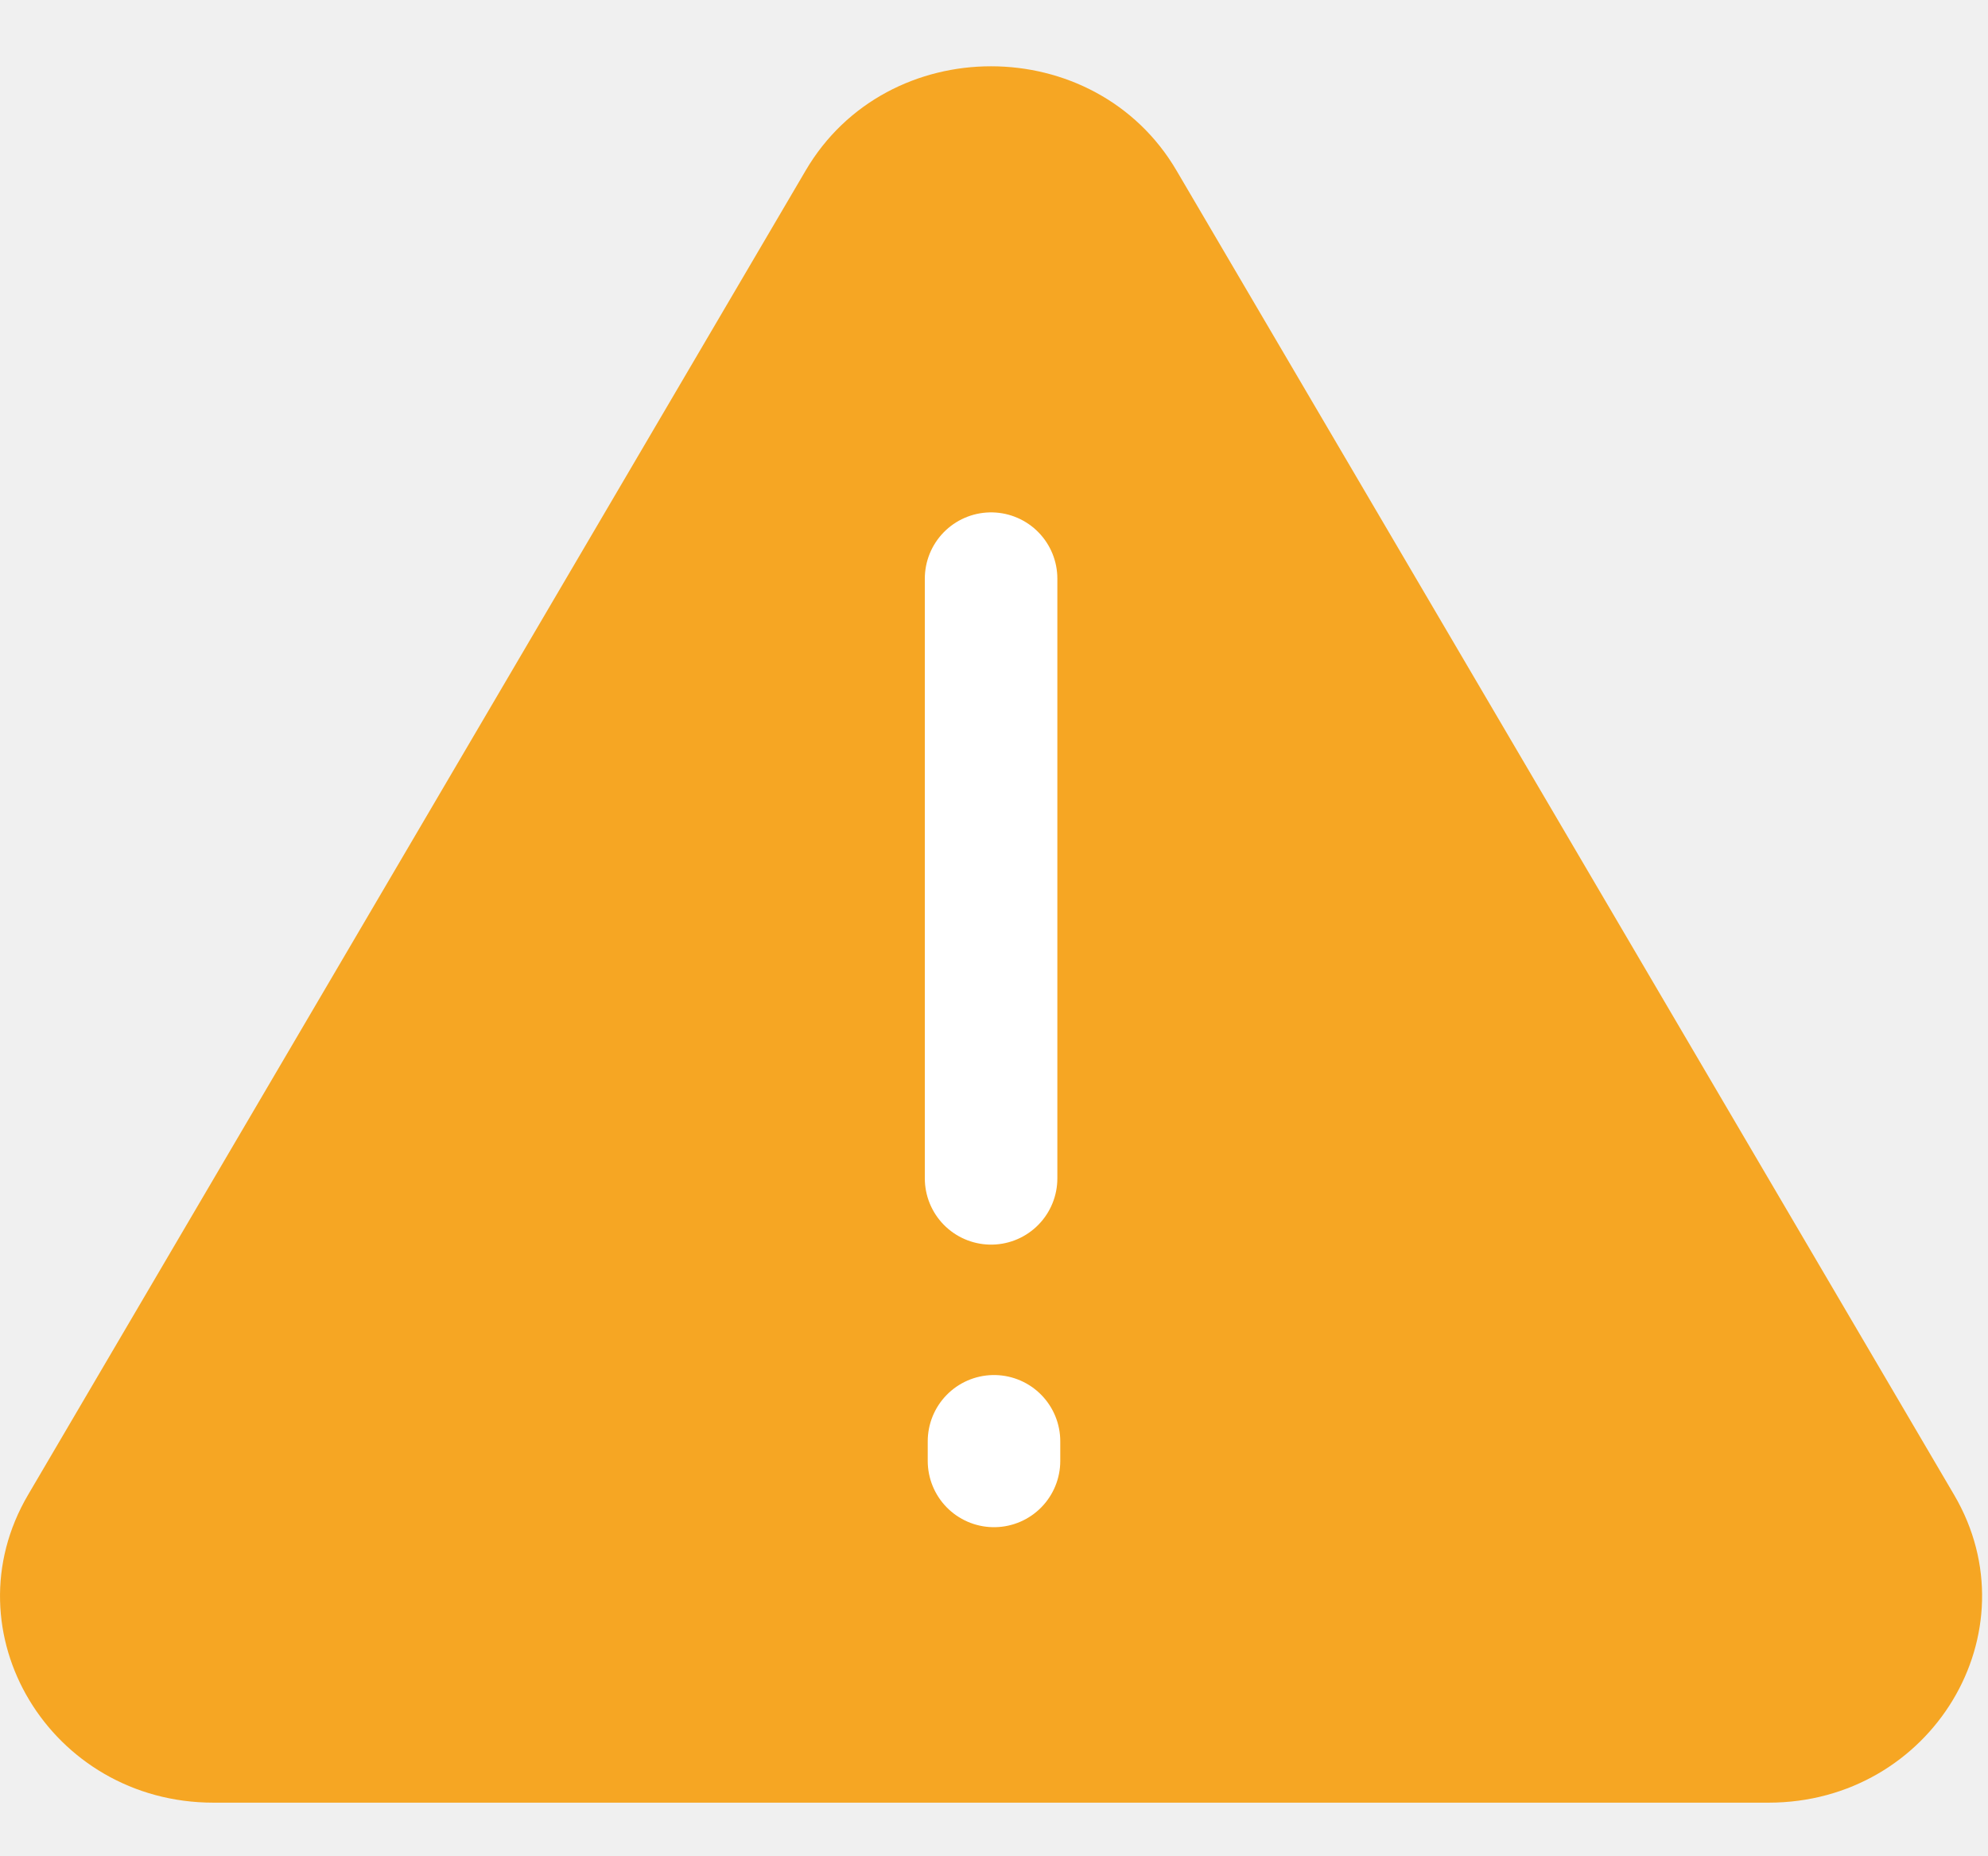
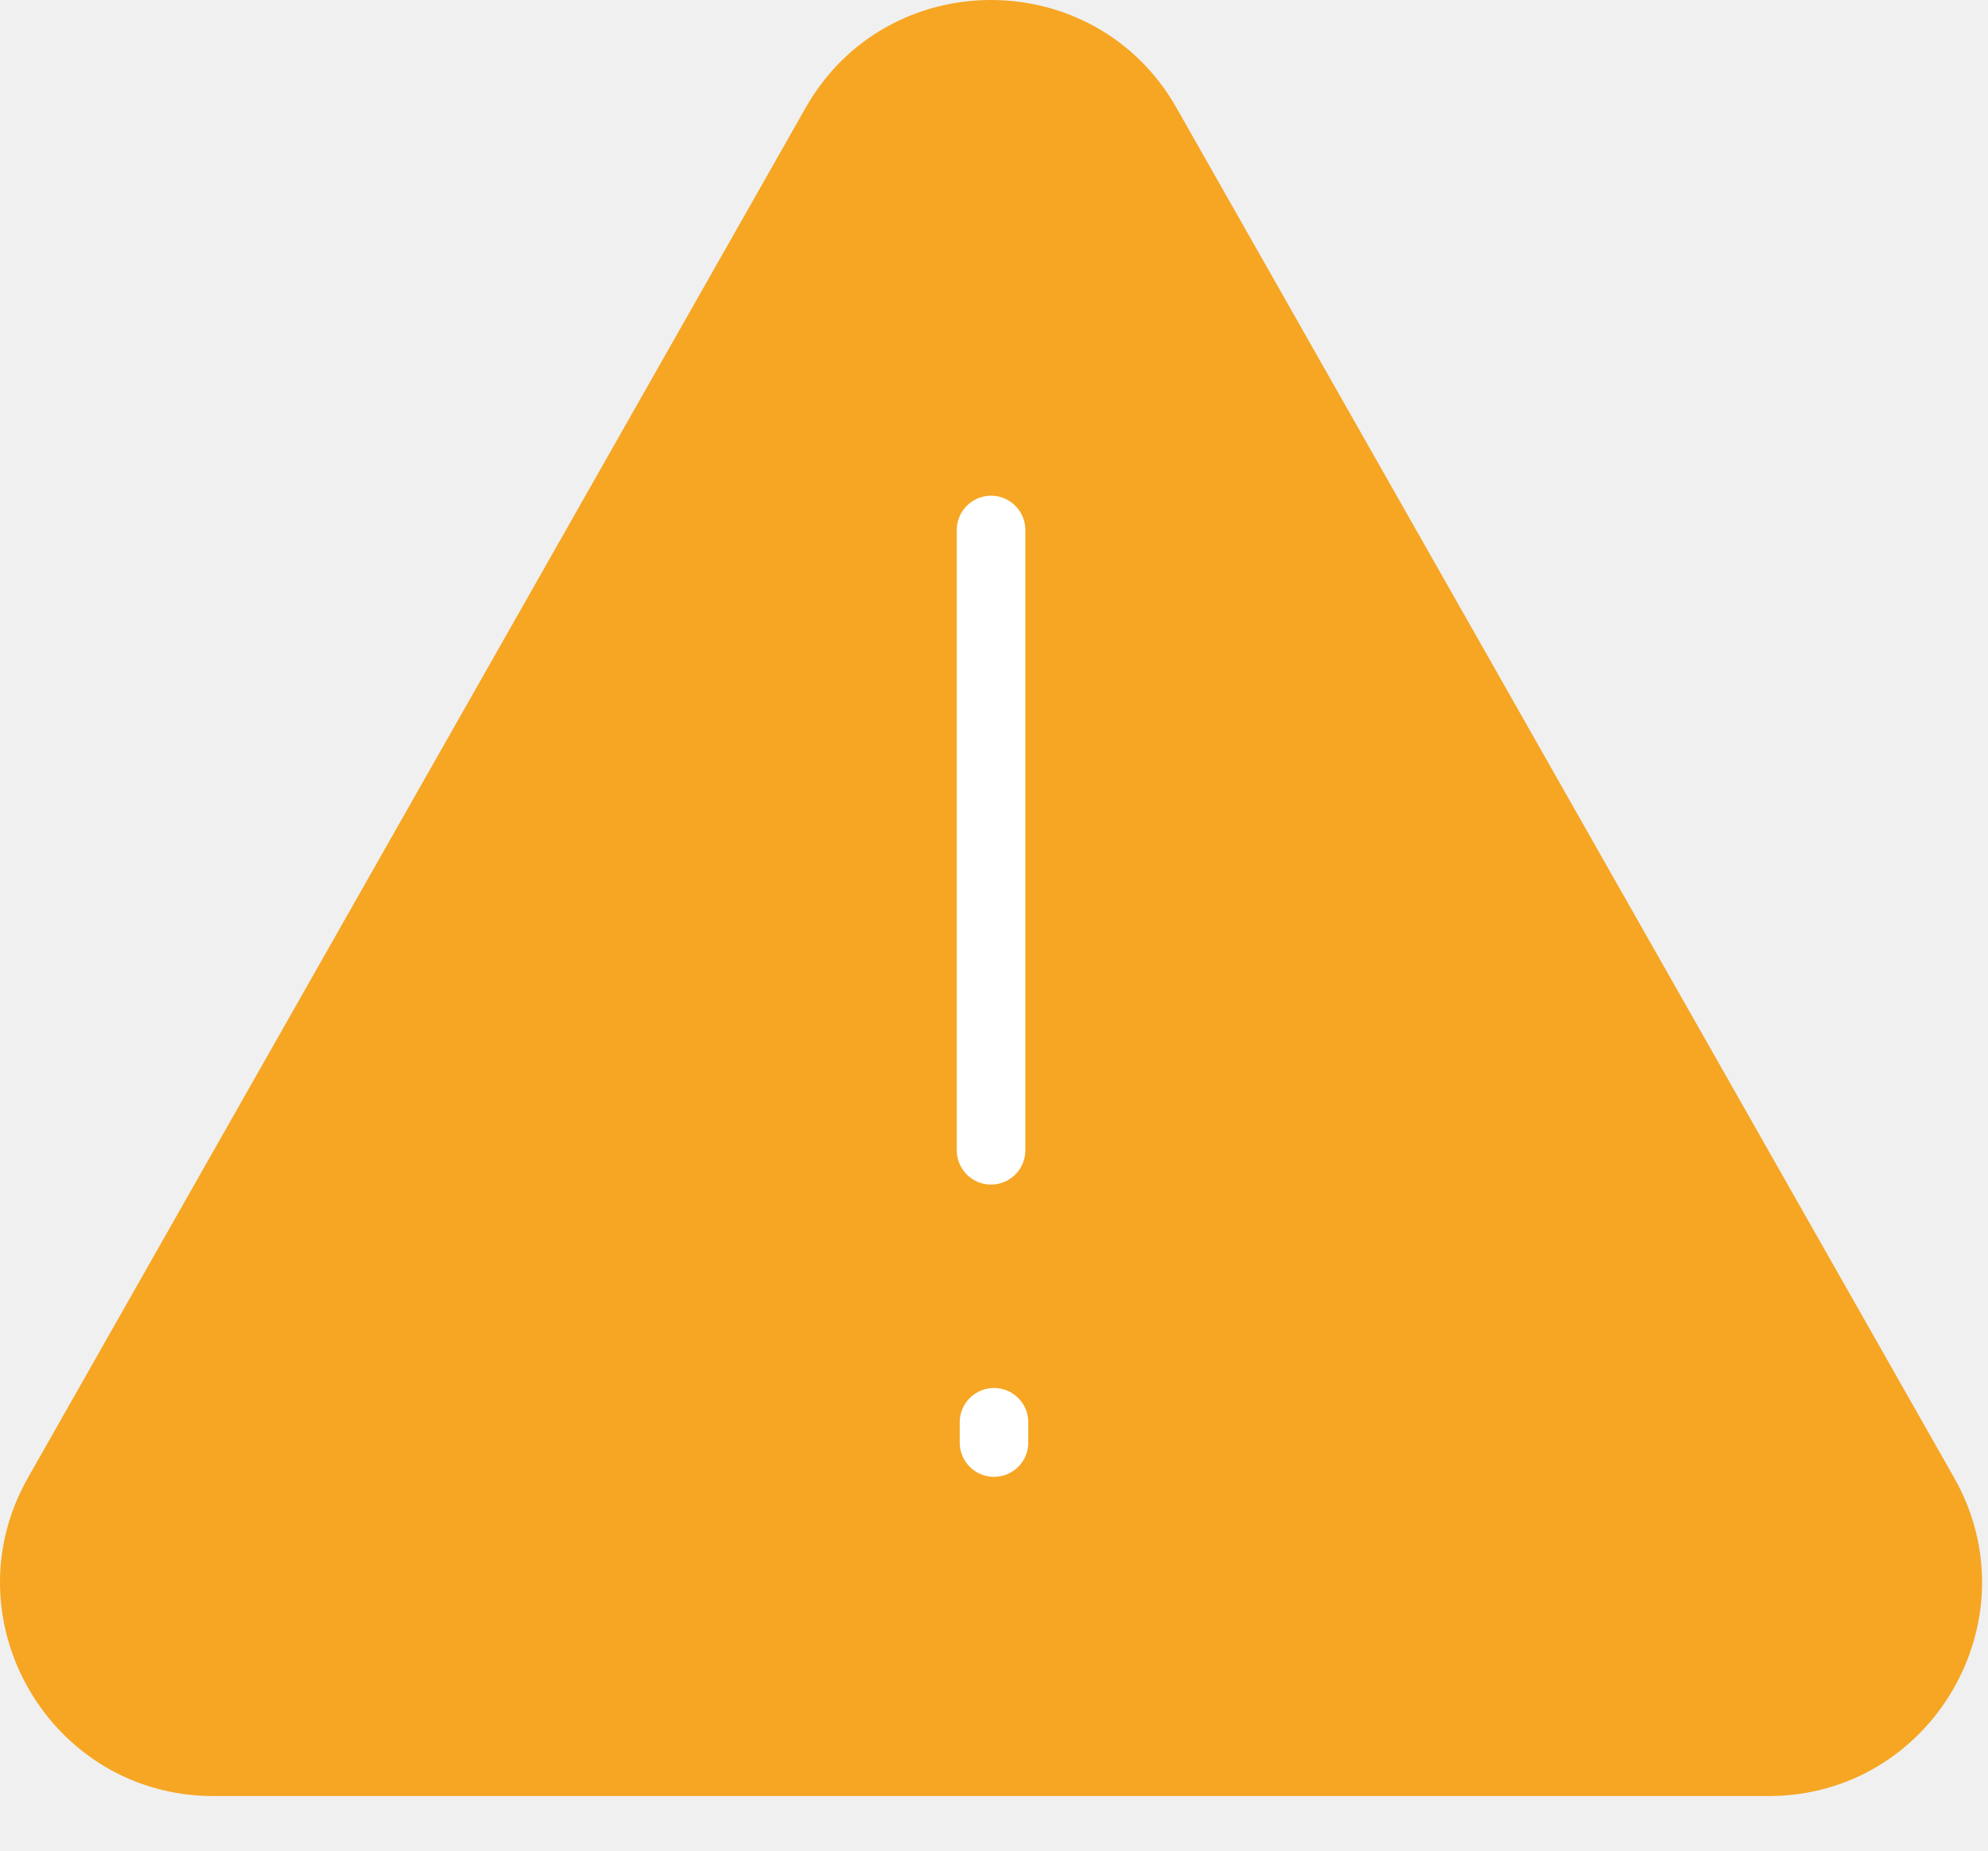
- <svg xmlns="http://www.w3.org/2000/svg" width="15px" height="14px" viewBox="0 0 15 14" version="1.1">
+ <svg xmlns="http://www.w3.org/2000/svg" width="29px" height="27px" viewBox="0 0 29 27" version="1.1">
  <defs />
-   <g id="-" stroke="none" stroke-width="1" fill="none" fill-rule="evenodd">
-     <g id="Software_repository_01" transform="translate(-423, -362)">
-       <g id="Group-5" transform="translate(405, 113)">
-         <g id="Group-2" transform="translate(-3, 204)">
-           <g id="Group-24">
-             <g id="Group-17" transform="translate(21, 45)">
-               <g id="WARNING-Copy-2">
-                 <g id="Page-1">
-                   <g id="Group-3" transform="translate(0, 0.10155)" fill="#F6A623">
-                     <path d="M14.744,11.177 L8.877,1.185 C8.262,0.137 6.694,0.136 6.079,1.185 L0.212,11.177 C-0.397,12.213 0.38,13.5 1.611,13.5 L13.344,13.5 C14.576,13.5 15.352,12.212 14.744,11.177 L7.629,10.898" id="Fill-1" />
-                   </g>
-                   <path d="M7.478,4.366 L7.478,8.891" id="Stroke-4" stroke="#FFFFFF" stroke-linecap="round" stroke-linejoin="round" />
-                   <path d="M7.5,10.875 L7.5,11.023" id="Stroke-6" stroke="#FFFFFF" stroke-linecap="round" stroke-linejoin="round" />
-                 </g>
-               </g>
-             </g>
-           </g>
+   <g id="Symbols" stroke="none" stroke-width="1" fill="none" fill-rule="evenodd">
+     <g id="Icon_Warning_orange" transform="translate(0, -1)">
+       <g id="Page-1">
+         <g id="Group-3" transform="translate(0, 0.2031)" fill="#F6A623">
+           <path d="M28.505,22.354 L17.162,2.37 C15.973,0.274 12.942,0.271 11.752,2.37 L0.409,22.354 C-0.767,24.425 0.734,27 3.114,27 L25.799,27 C28.18,27 29.68,24.424 28.505,22.354 L14.75,21.797" id="Fill-1" />
        </g>
+         <path d="M14.457,8.732 L14.457,17.782" id="Stroke-4" stroke="#FFFFFF" stroke-linecap="round" stroke-linejoin="round" />
+         <path d="M14.5,21.75 L14.5,22.046" id="Stroke-6" stroke="#FFFFFF" stroke-linecap="round" stroke-linejoin="round" />
      </g>
    </g>
  </g>
</svg>
